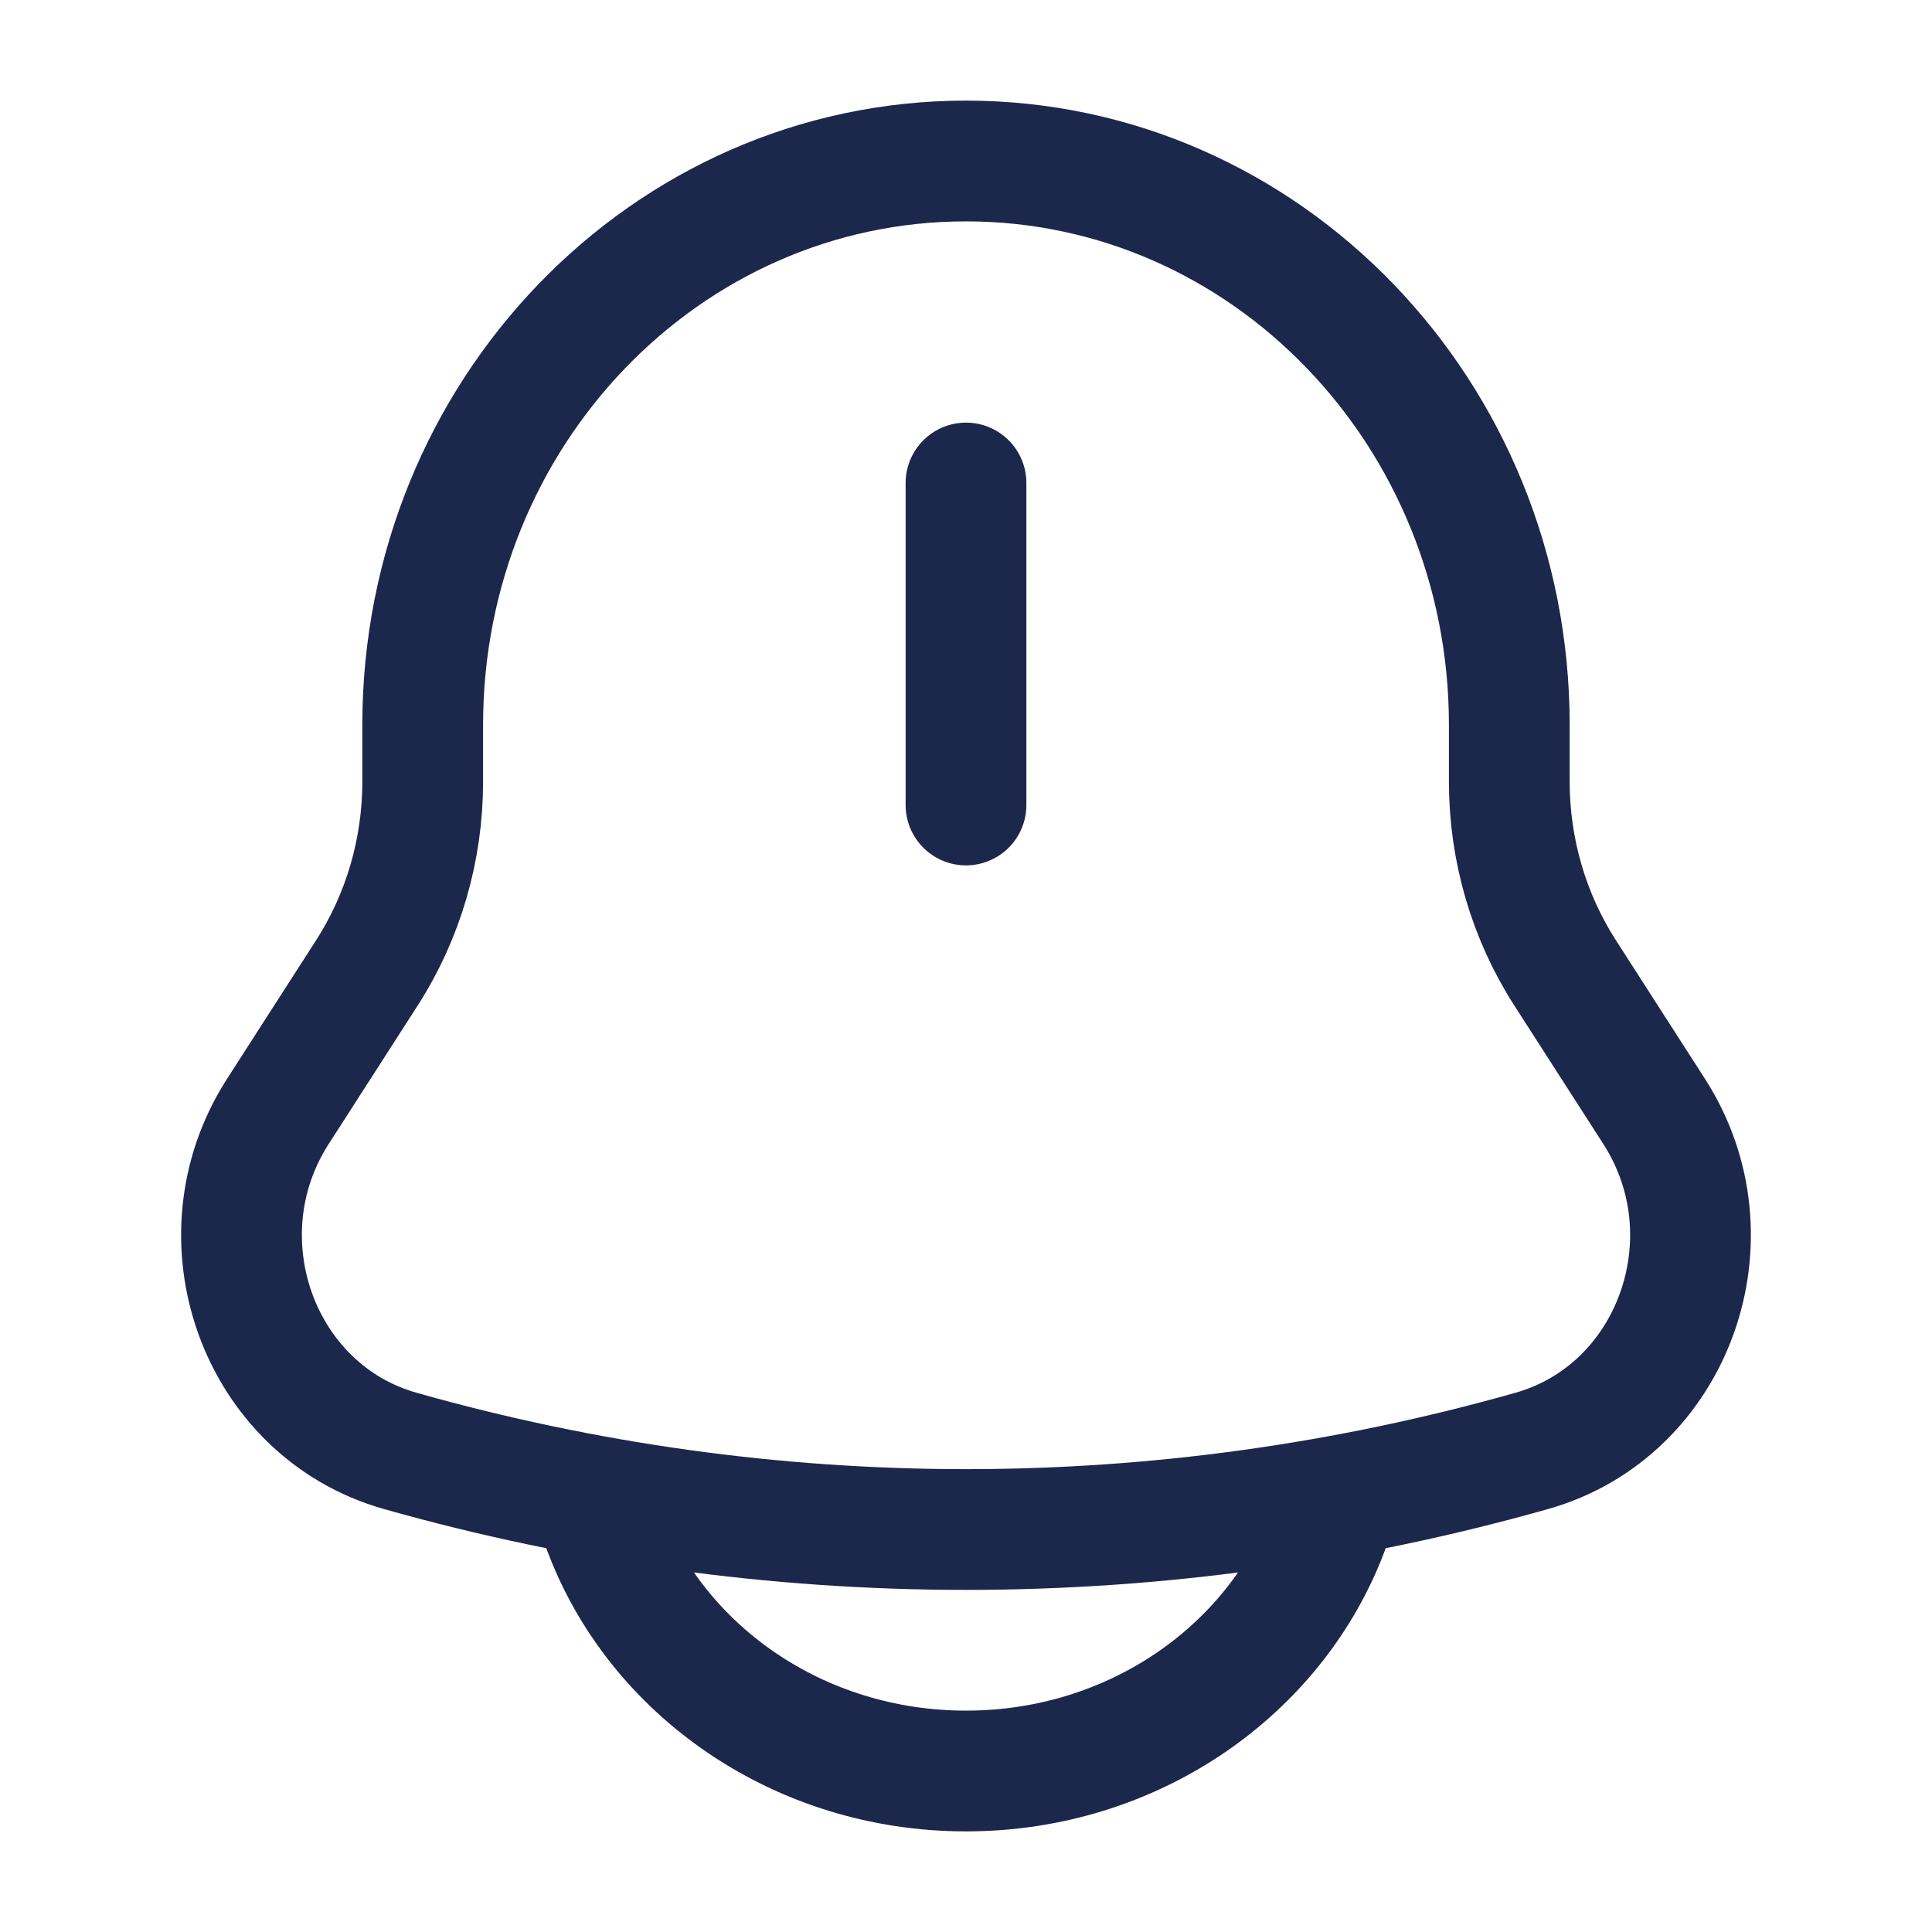
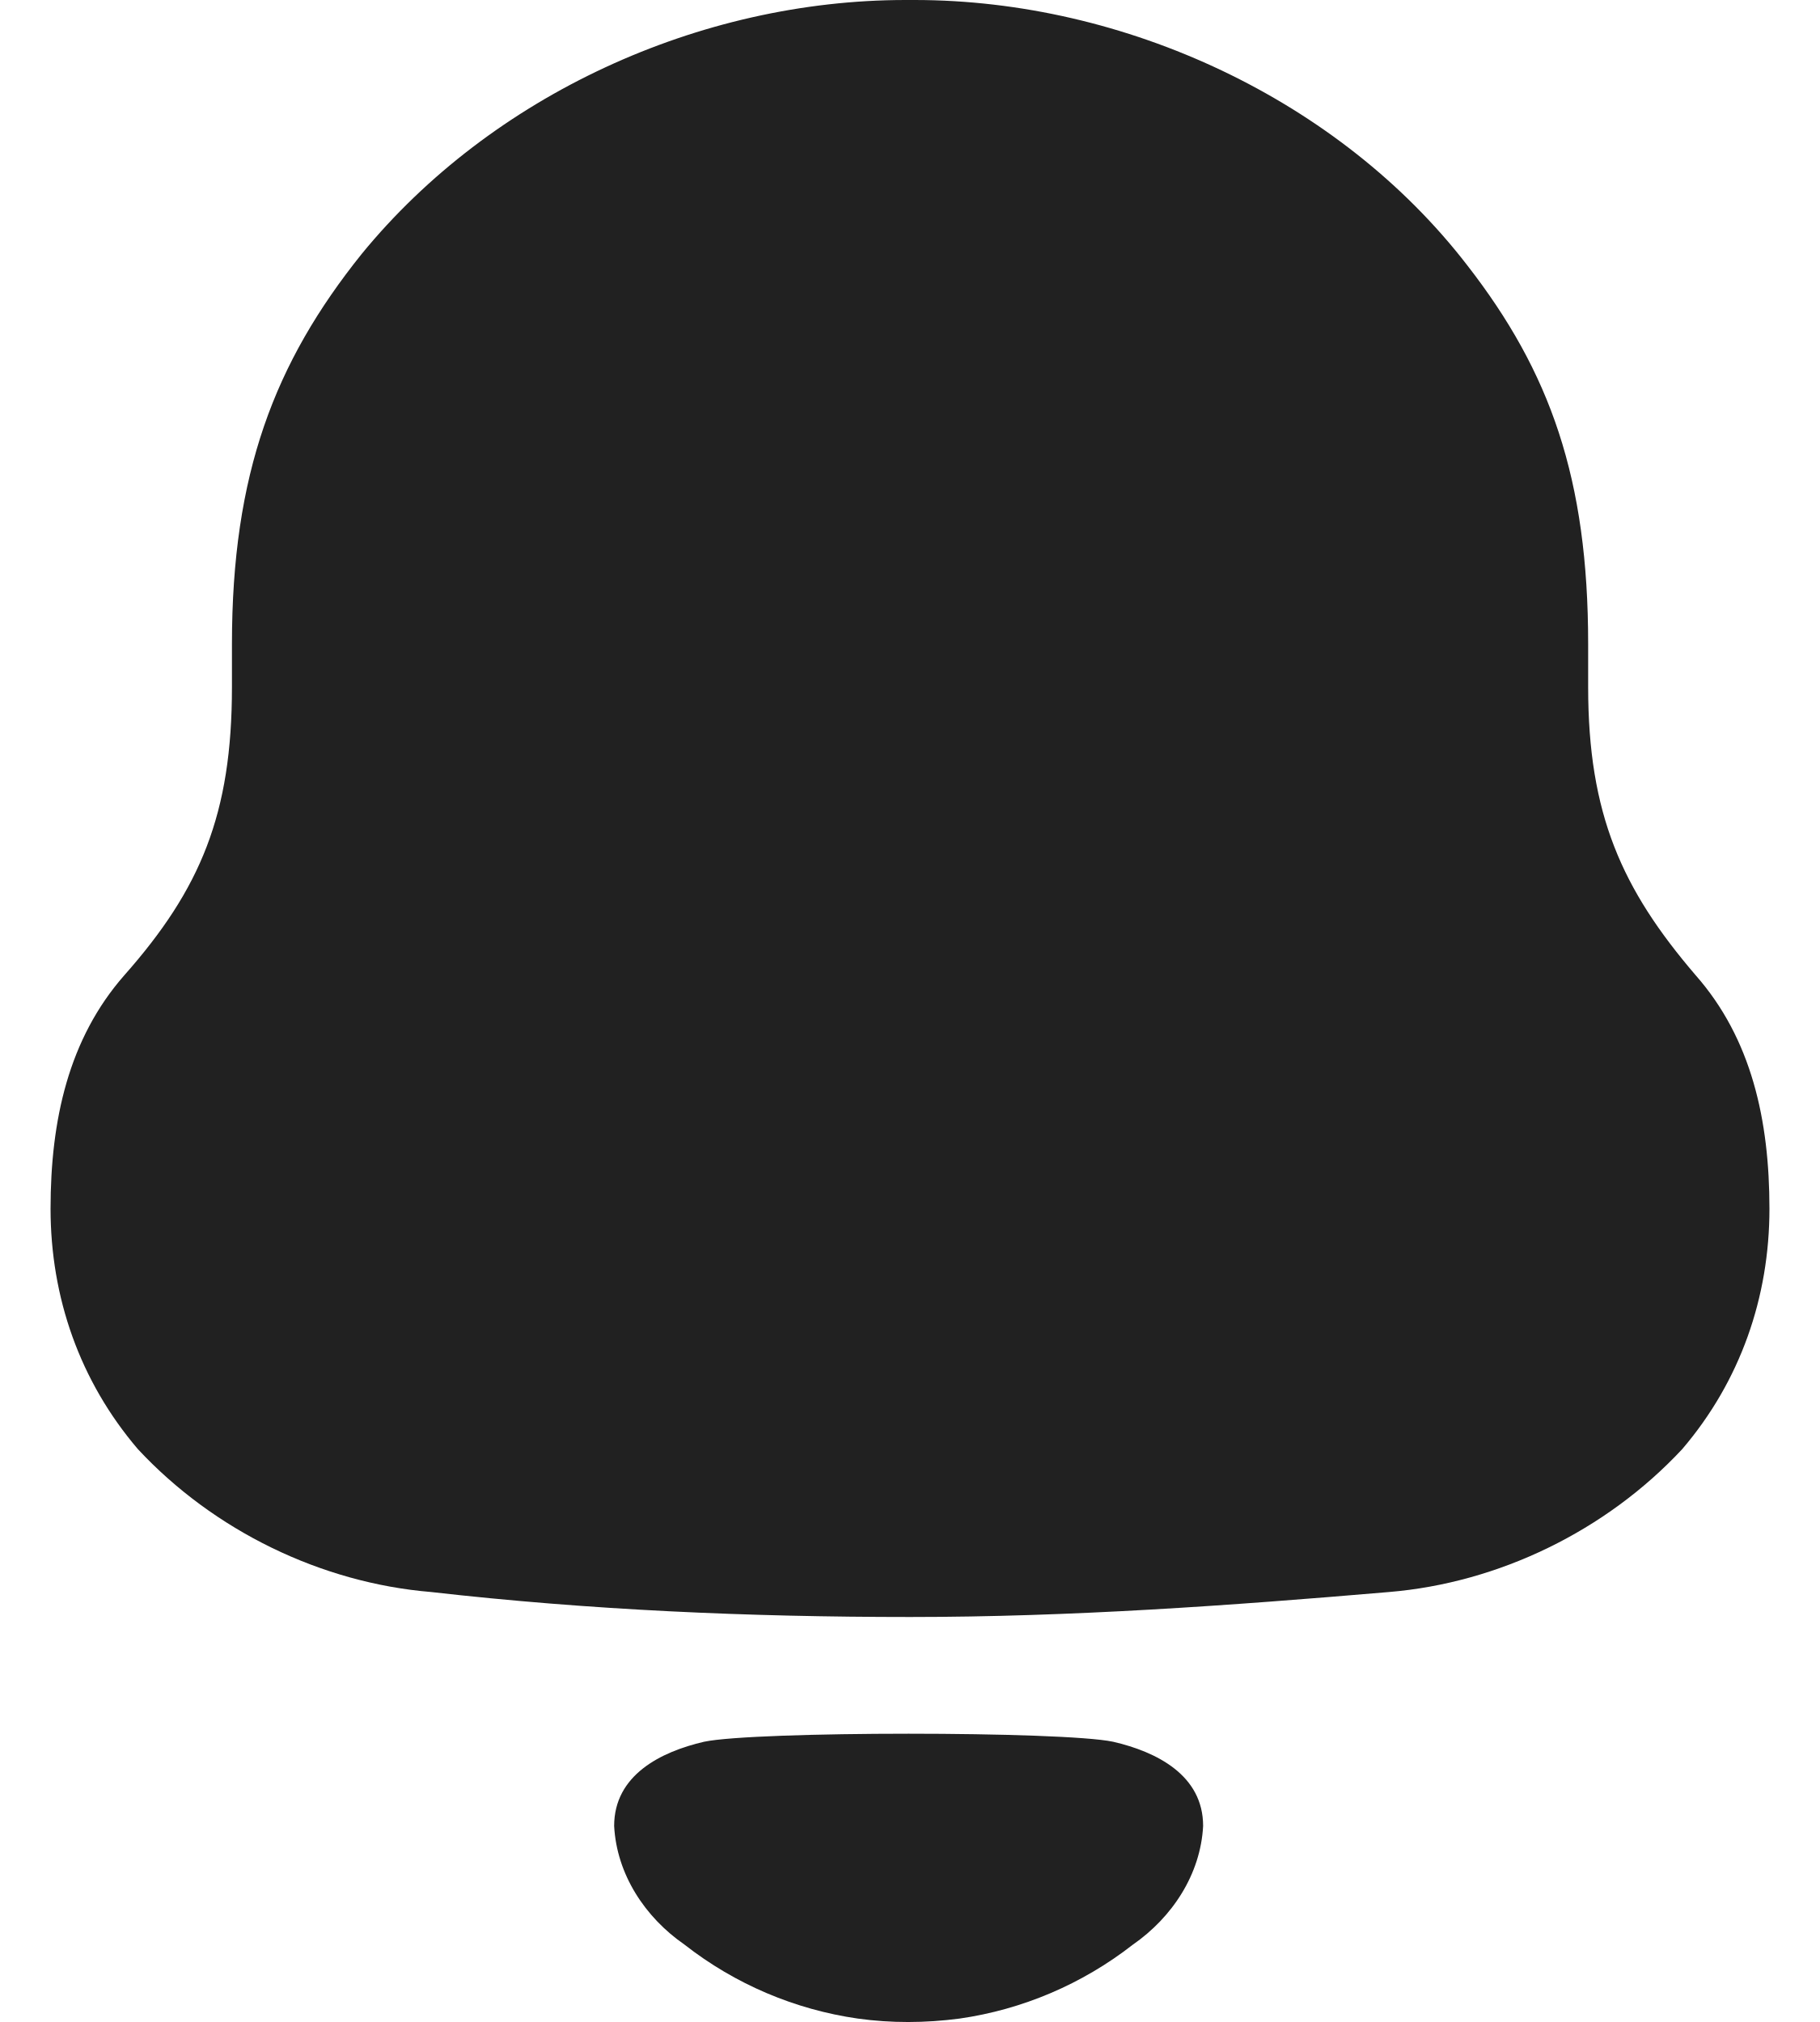
- <svg xmlns="http://www.w3.org/2000/svg" width="800px" height="800px" viewBox="0 0 24 24" fill="none">
-   <path d="M18.749 9.71V9.005C18.749 5.136 15.727 2 12 2C8.273 2 5.251 5.136 5.251 9.005V9.71C5.251 10.555 5.01 11.382 4.558 12.085L3.45 13.809C2.439 15.384 3.211 17.525 4.97 18.023C9.573 19.326 14.427 19.326 19.03 18.023C20.789 17.525 21.561 15.384 20.55 13.809L19.442 12.085C18.99 11.382 18.749 10.555 18.749 9.71Z" stroke="#1C274C" stroke-width="1.5" />
-   <path d="M7.5 19C8.155 20.748 9.922 22 12 22C14.078 22 15.845 20.748 16.5 19" stroke="#1C274C" stroke-width="1.5" stroke-linecap="round" />
-   <path d="M12 6V10" stroke="#1C274C" stroke-width="1.5" stroke-linecap="round" />
+ <svg xmlns="http://www.w3.org/2000/svg" width="18" height="20" viewBox="0 0 18 20" fill="none">
+   <path fill-rule="evenodd" clip-rule="evenodd" d="M15.707 6.796C15.707 8.052 16.039 8.793 16.77 9.646C17.323 10.274 17.5 11.081 17.5 11.956C17.5 12.83 17.213 13.66 16.637 14.334C15.884 15.142 14.822 15.657 13.737 15.747C12.166 15.881 10.594 15.994 9.001 15.994C7.406 15.994 5.835 15.926 4.264 15.747C3.178 15.657 2.116 15.142 1.364 14.334C0.788 13.66 0.5 12.83 0.5 11.956C0.5 11.081 0.678 10.274 1.23 9.646C1.984 8.793 2.294 8.052 2.294 6.796V6.37C2.294 4.688 2.713 3.589 3.577 2.512C4.861 0.942 6.919 0 8.956 0H9.045C11.125 0 13.25 0.987 14.512 2.625C15.331 3.679 15.707 4.733 15.707 6.37V6.796ZM6.074 18.061C6.074 17.557 6.536 17.327 6.963 17.228C7.463 17.122 10.509 17.122 11.009 17.228C11.437 17.327 11.899 17.557 11.899 18.061C11.874 18.54 11.593 18.965 11.204 19.235C10.7 19.628 10.109 19.877 9.491 19.966C9.149 20.011 8.813 20.012 8.483 19.966C7.864 19.877 7.272 19.628 6.769 19.234C6.38 18.965 6.099 18.54 6.074 18.061Z" fill="#212121" />
</svg>
